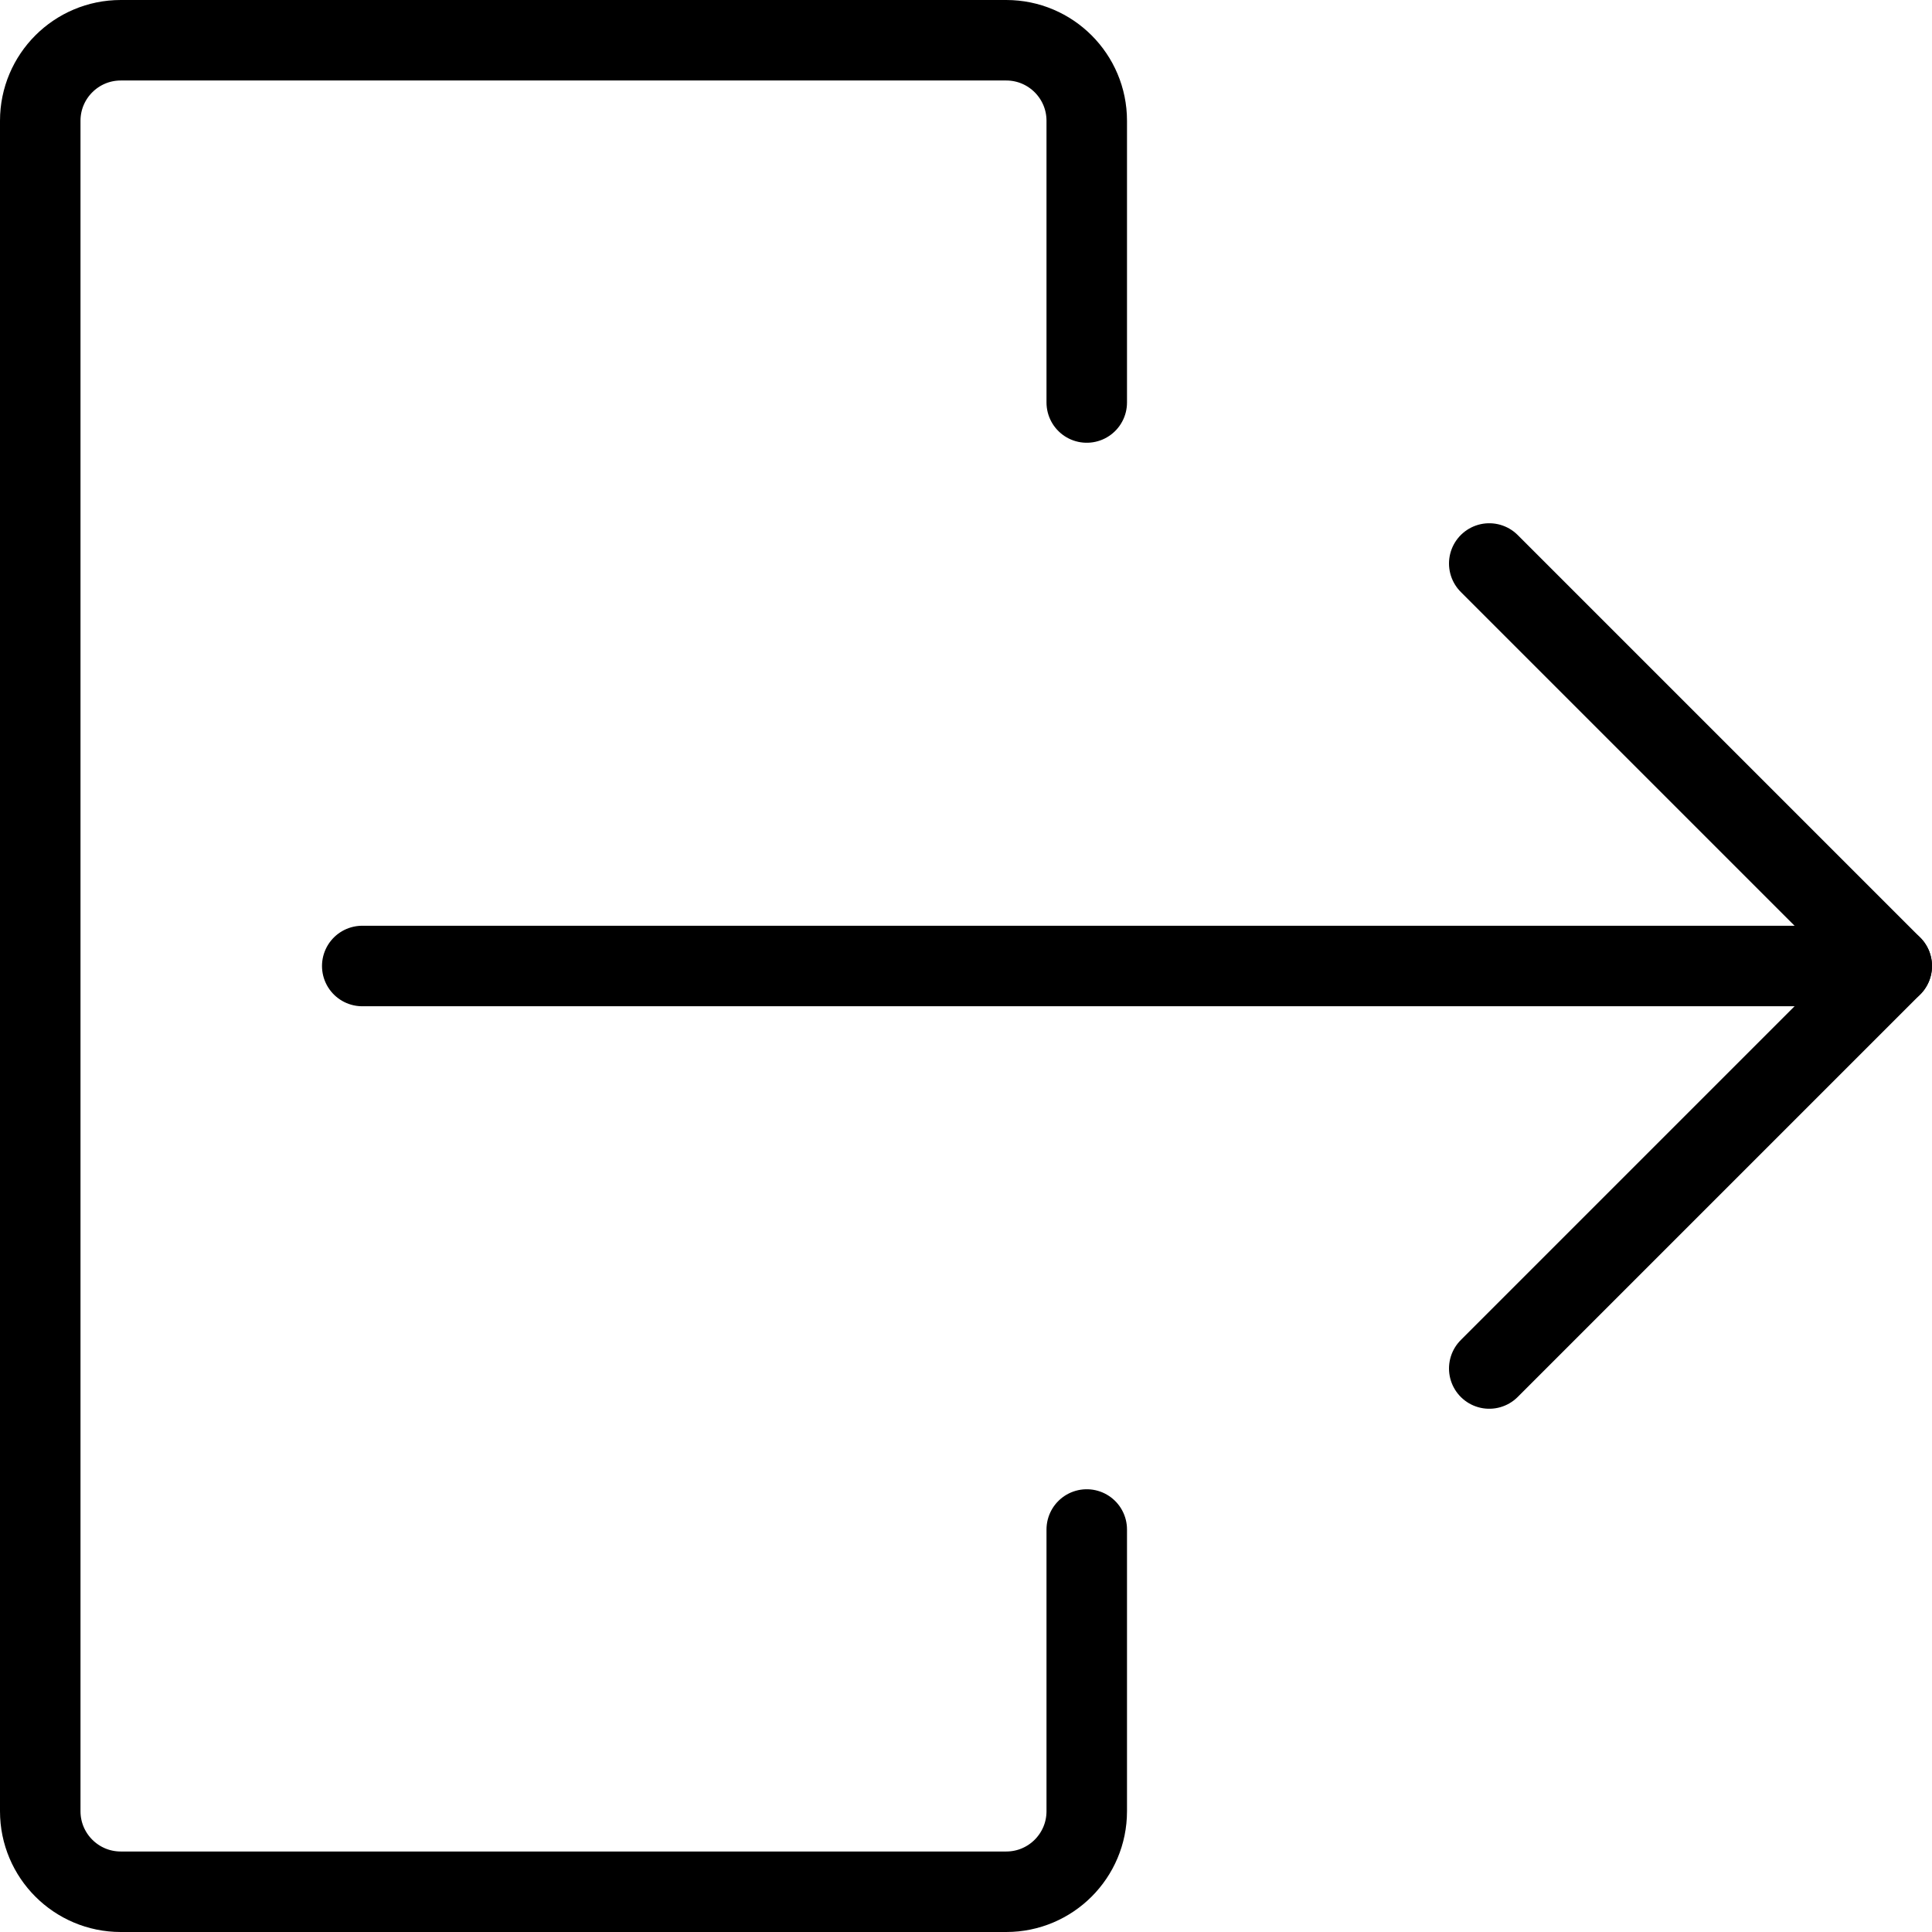
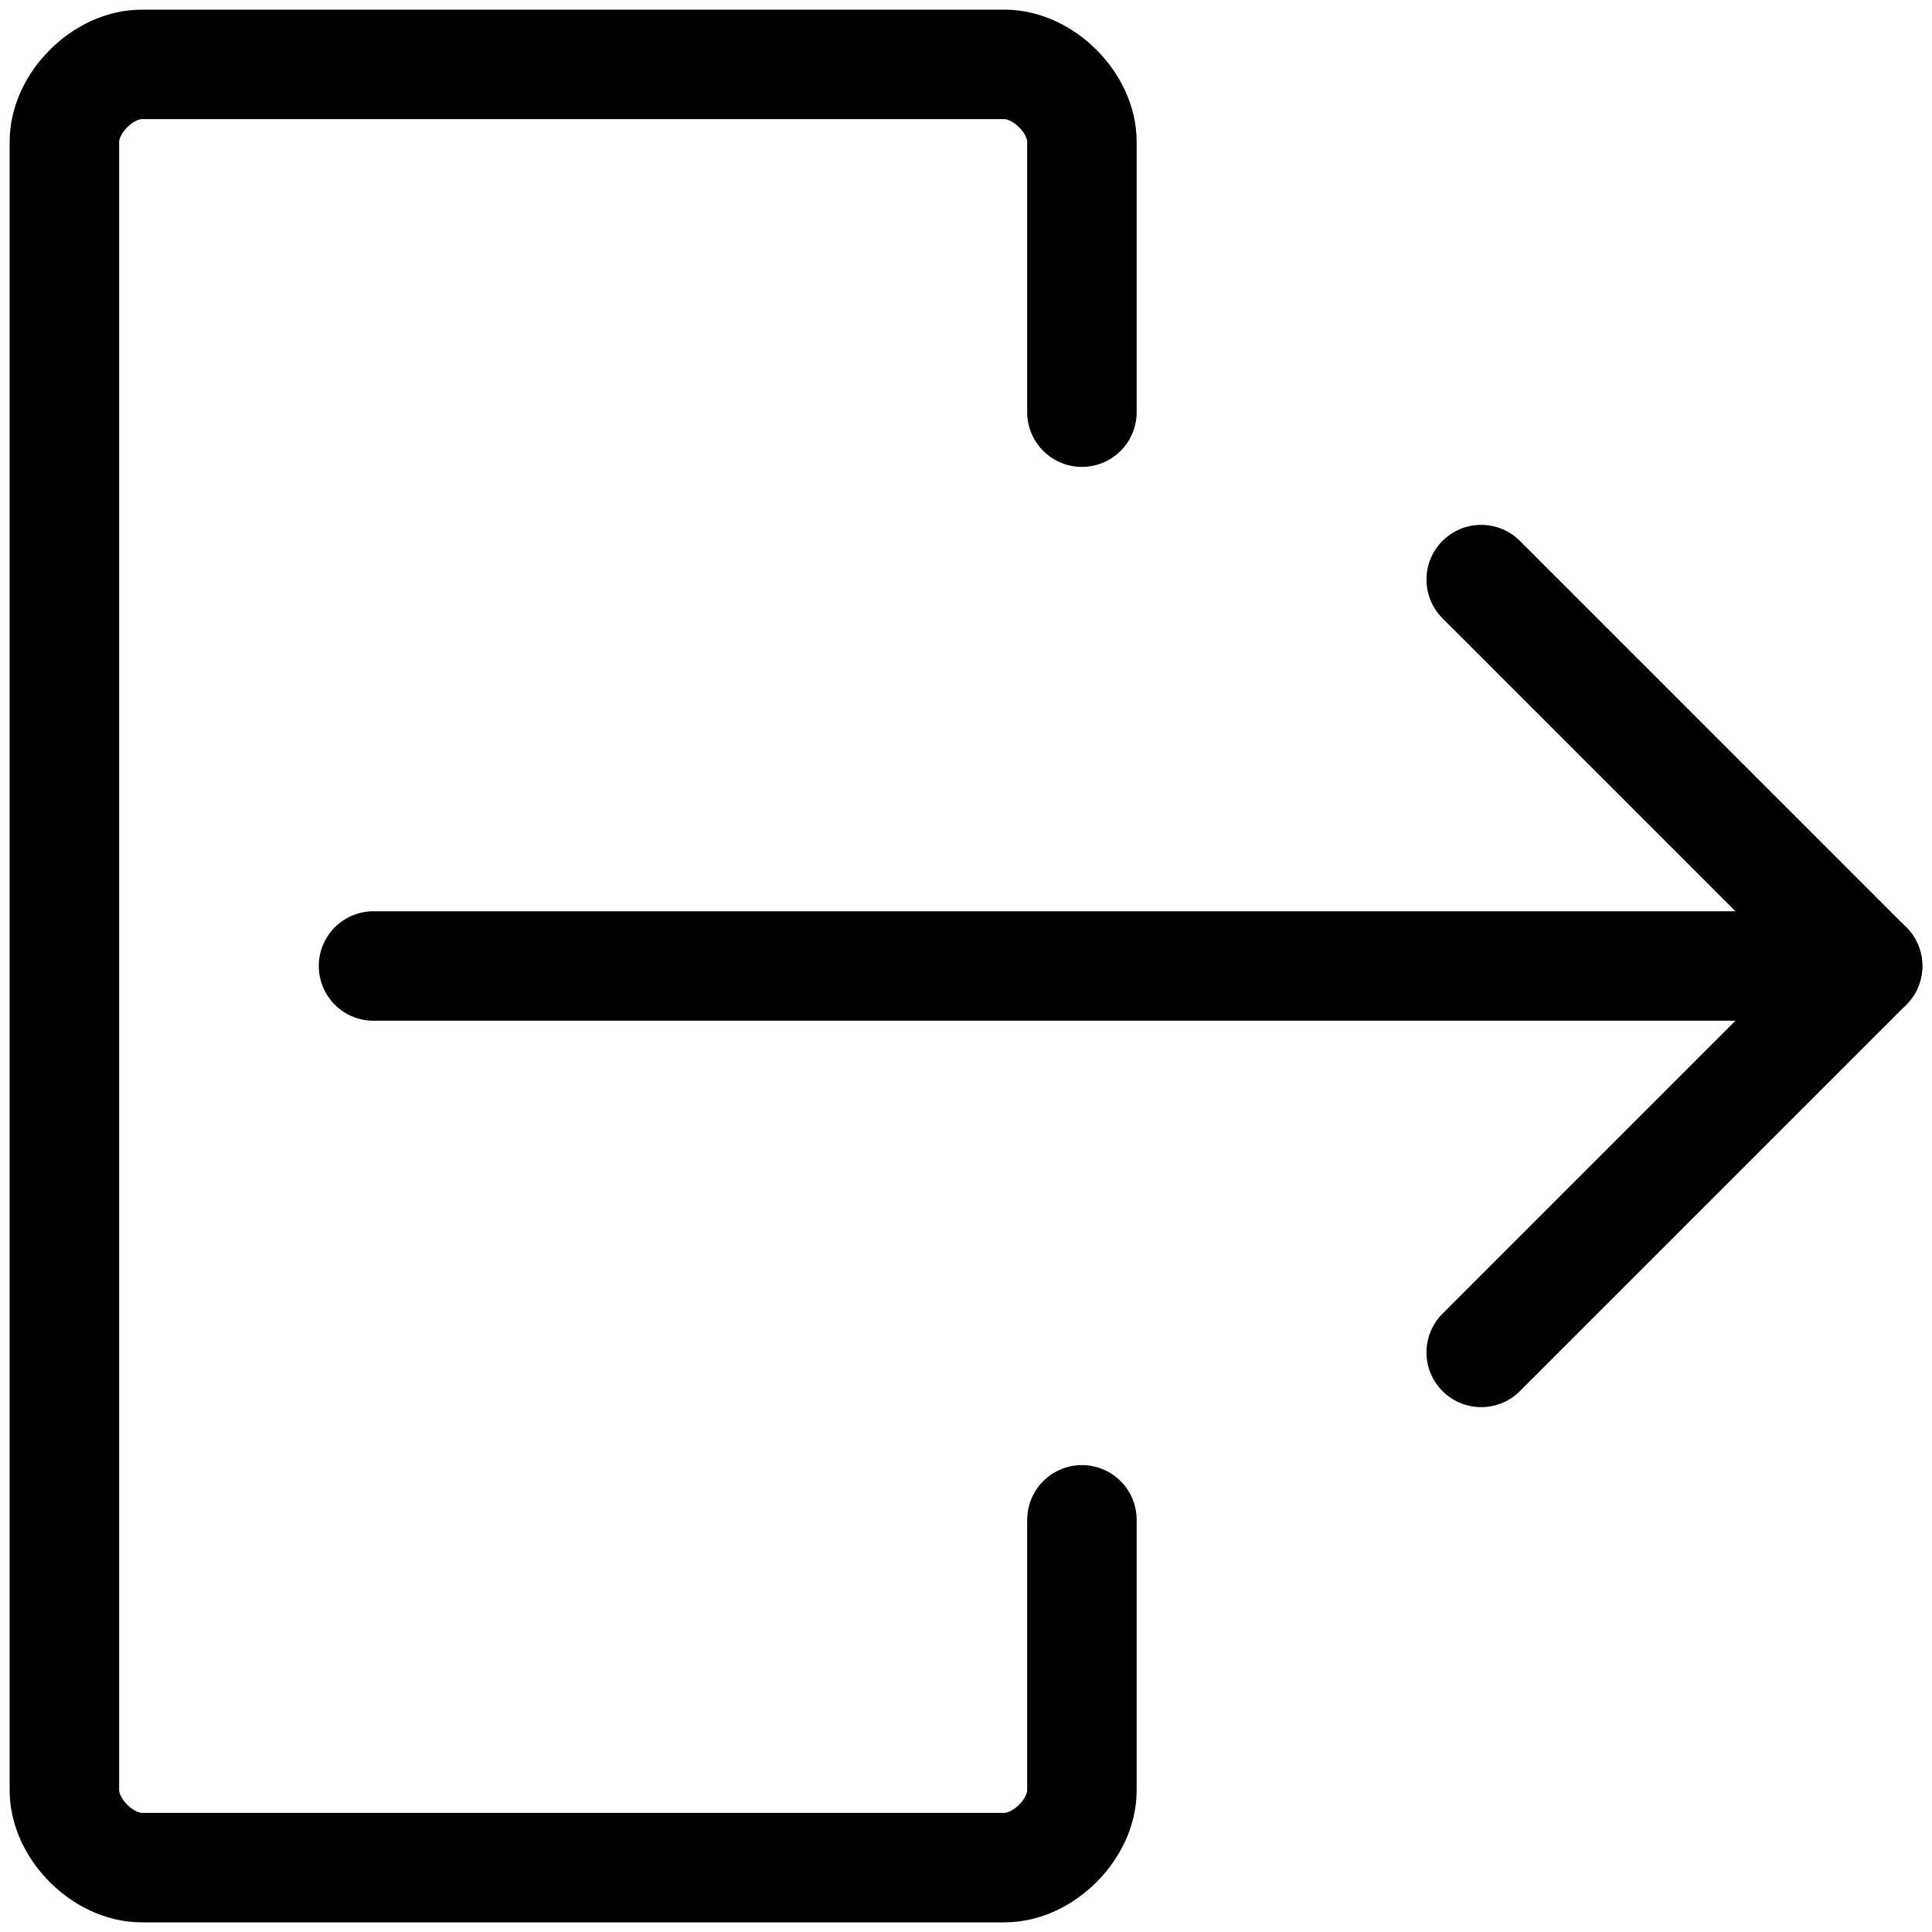
- <svg xmlns="http://www.w3.org/2000/svg" version="1.1" viewBox="0 0 24 24">
-   <g stroke-linecap="round" stroke-width="1" stroke="#000" fill="none" stroke-linejoin="round">
-     <path d="M13.5 5v-3.5 0c0-.552-.448-1-1-1h-11 -4.37114e-08c-.552 2.41411e-08-1 .448-1 1 0 0 0 3.55271e-15 0 3.55271e-15v21l1.06581e-14-1.50996e-07c-8.33927e-08.552.448 1 1 1h11 -4.37114e-08c.552 2.41411e-08 1-.448 1-1v-3.5" />
-     <line x1="23.5" x2="4.5" y1="12" y2="12" />
-     <polyline points="18.5,17 23.5,12 18.5,7" />
+ <svg xmlns="http://www.w3.org/2000/svg" version="1.1" id="Layer_1" x="0px" y="0px" viewBox="0 0 15 15" style="enable-background:new 0 0 15 15;" xml:space="preserve">
+   <style type="text/css">
+ 	.st0{fill:none;stroke:#000000;stroke-width:0.85;stroke-linecap:round;stroke-linejoin:round;}
+ </style>
+   <g>
+     <path class="st0" d="M8.4,3.2V1.1l0,0c0-0.3-0.3-0.6-0.6-0.6H1.1l0,0c-0.3,0-0.6,0.3-0.6,0.6l0,0v12.8l0,0c0,0.3,0.3,0.6,0.6,0.6   h6.7l0,0c0.3,0,0.6-0.3,0.6-0.6v-2.1" />
+     <line class="st0" x1="14.5" y1="7.5" x2="2.9" y2="7.5" />
+     <polyline class="st0" points="11.5,10.5 14.5,7.5 11.5,4.5  " />
  </g>
</svg>
